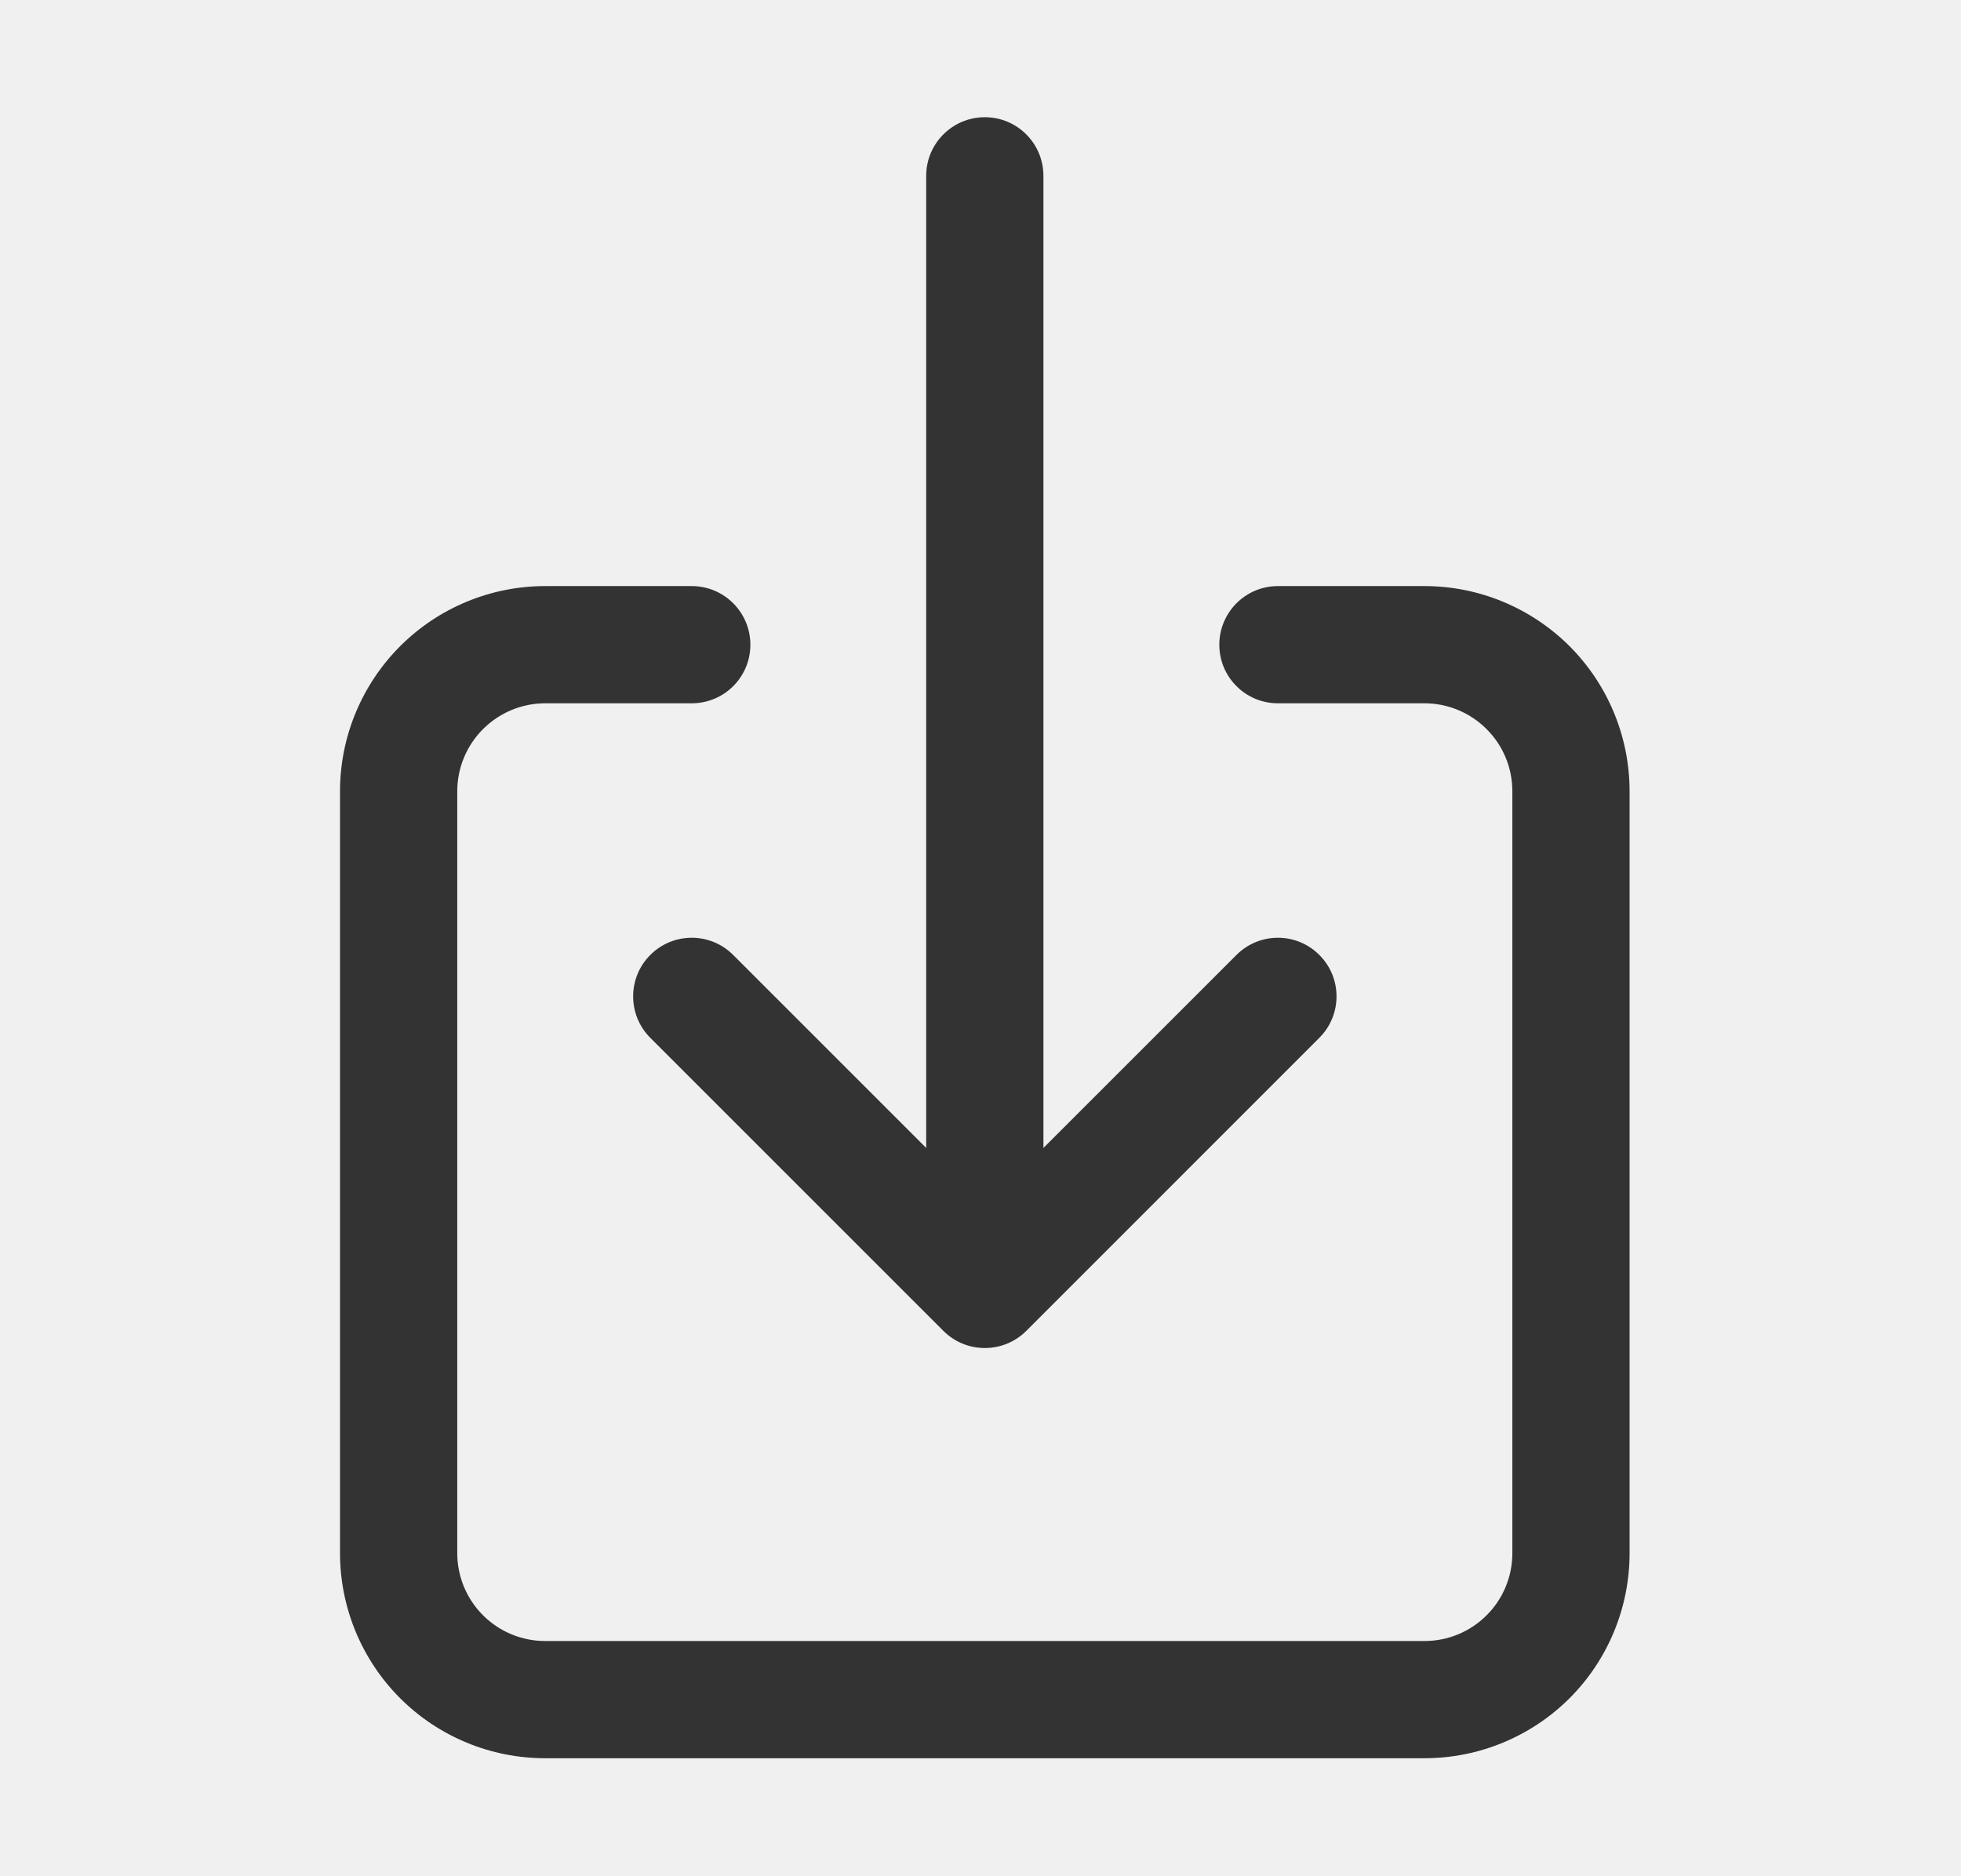
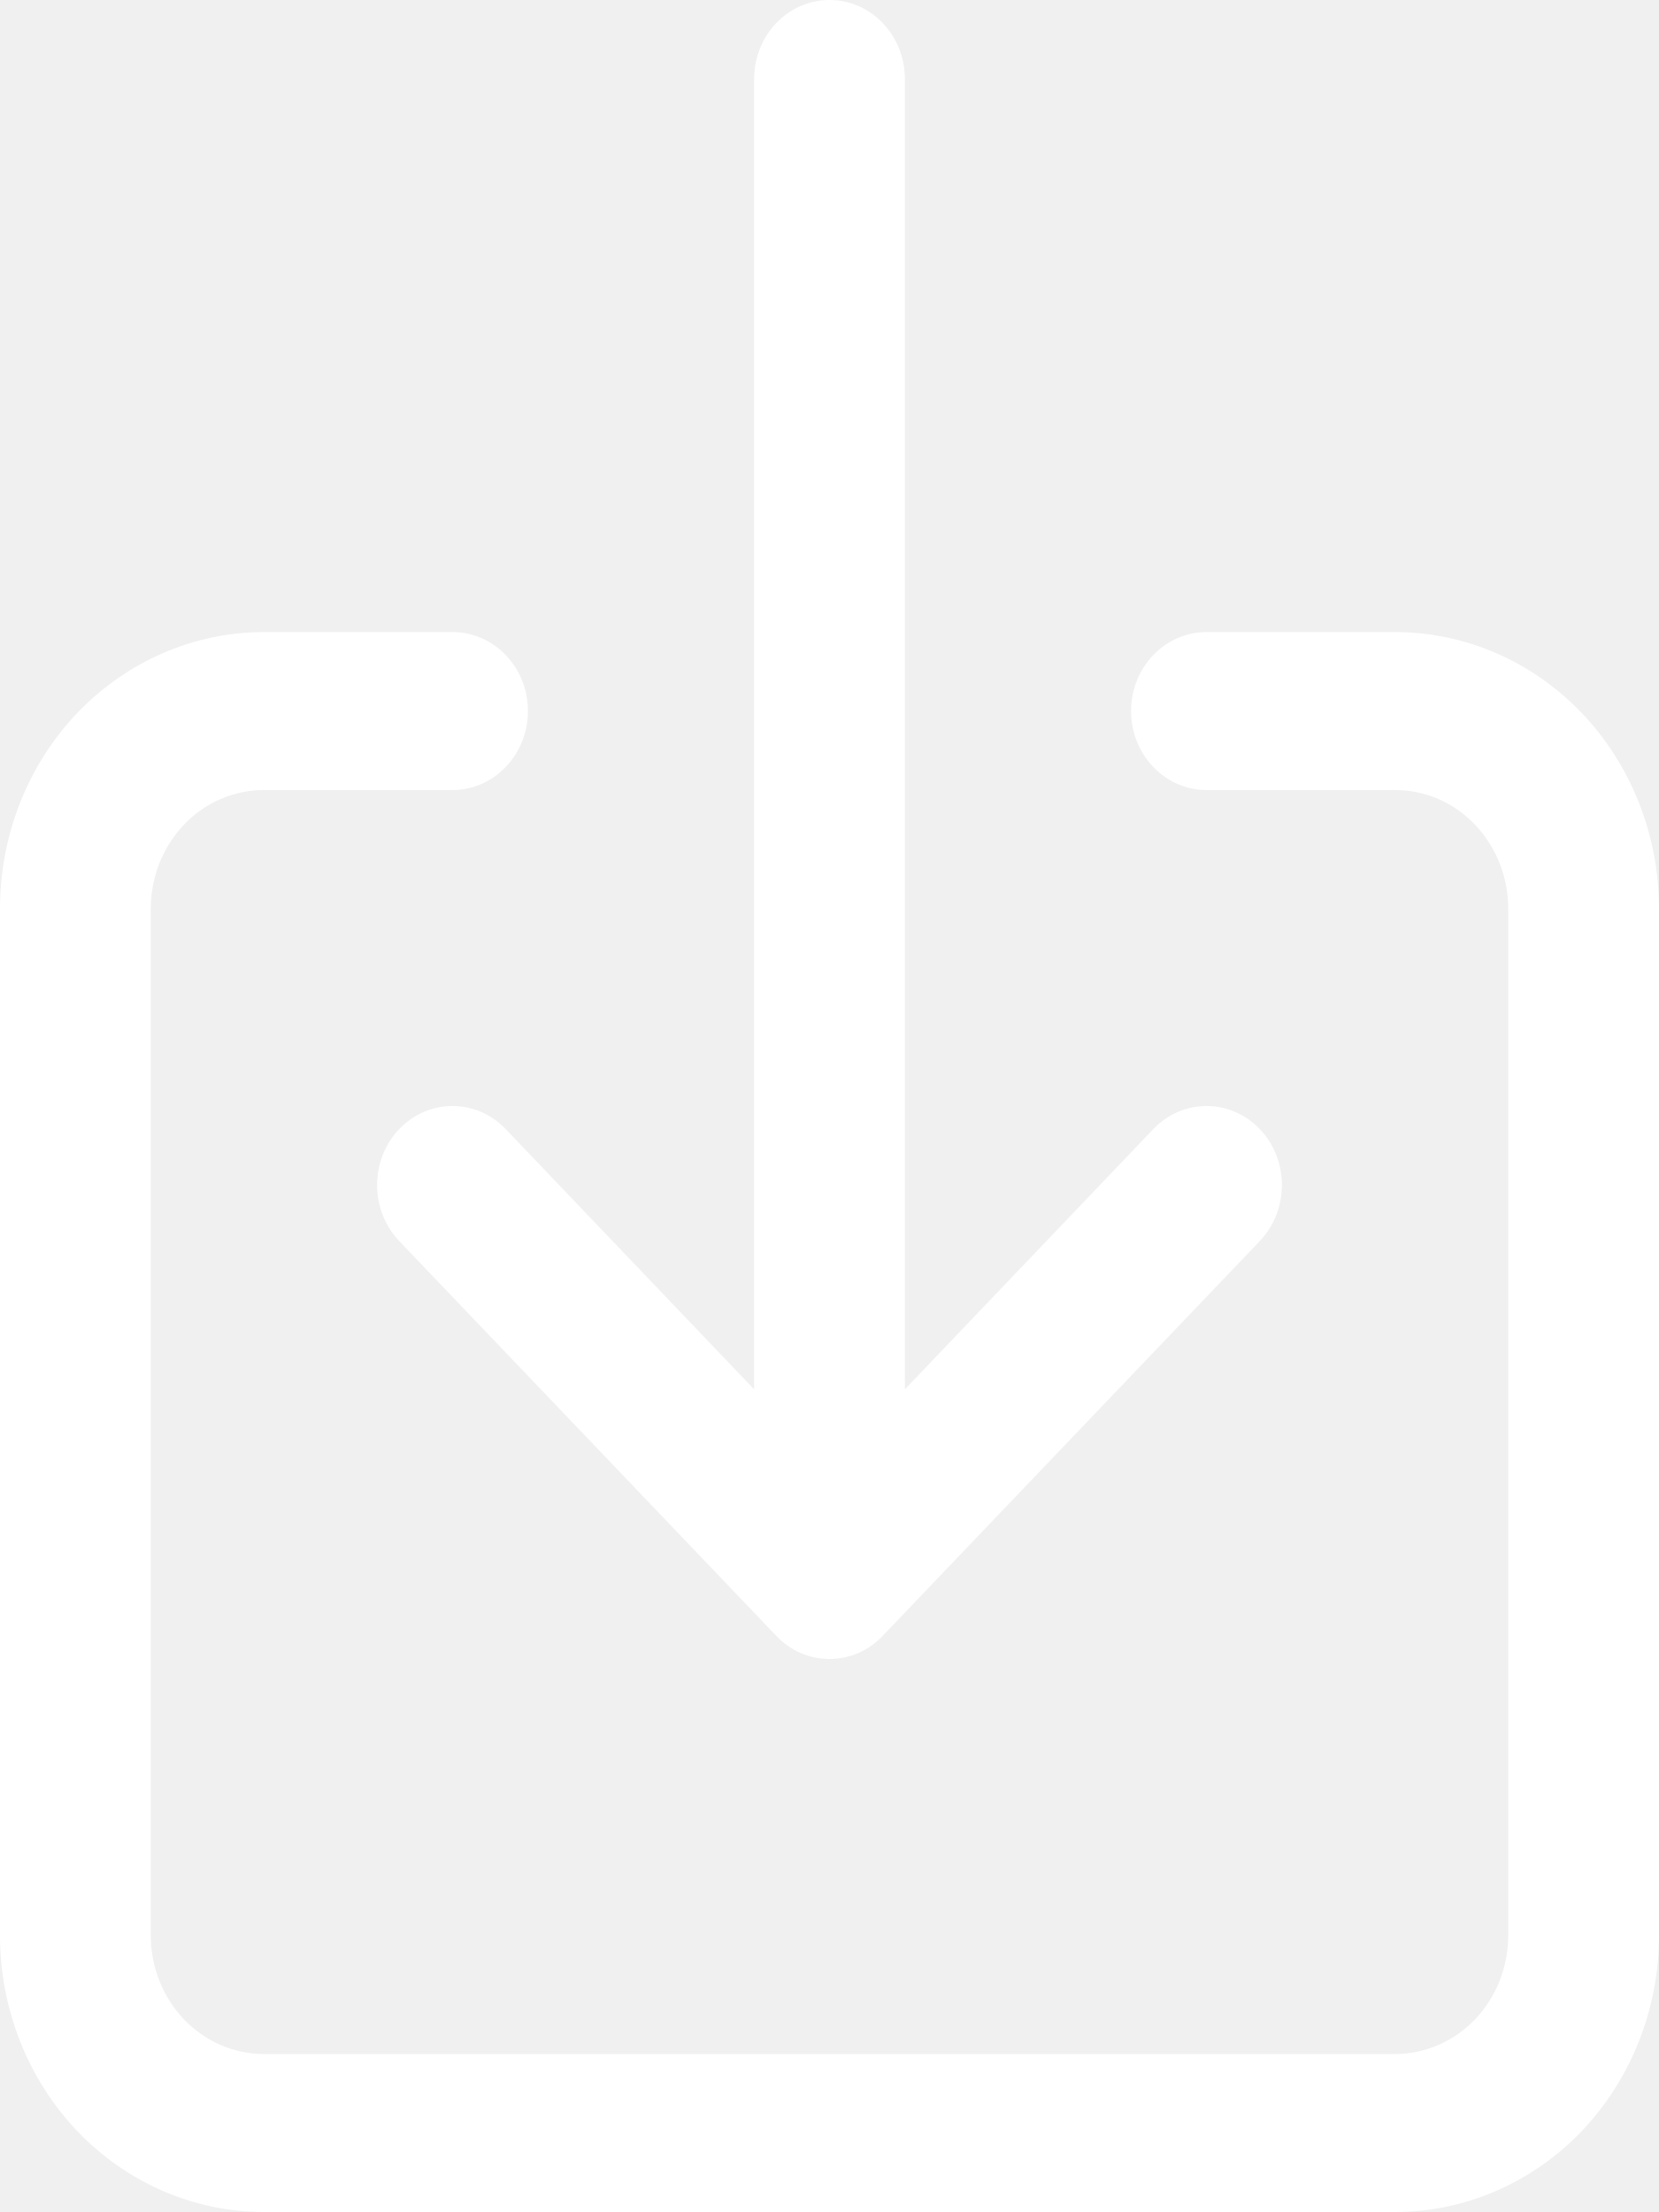
- <svg xmlns="http://www.w3.org/2000/svg" width="23" height="22" viewBox="0 0 23 22" fill="none">
-   <g id="download">
-     <path id="Vector" fill-rule="evenodd" clip-rule="evenodd" d="M11.551 1.375C11.931 1.375 12.238 1.683 12.238 2.063V13.466L14.502 11.202C14.771 10.933 15.206 10.933 15.474 11.202C15.743 11.47 15.743 11.906 15.474 12.174L12.037 15.612C11.768 15.88 11.333 15.88 11.065 15.612L7.627 12.174C7.359 11.906 7.359 11.47 7.627 11.202C7.896 10.933 8.331 10.933 8.599 11.202L10.863 13.466V2.063C10.863 1.683 11.171 1.375 11.551 1.375ZM6.395 8.25C6.121 8.25 5.859 8.359 5.665 8.553C5.472 8.746 5.363 9.008 5.363 9.282V18.219C5.363 18.493 5.472 18.755 5.665 18.948C5.859 19.142 6.121 19.25 6.395 19.25H16.707C16.98 19.25 17.243 19.142 17.436 18.948C17.63 18.755 17.738 18.493 17.738 18.219V9.282C17.738 9.008 17.63 8.746 17.436 8.553C17.243 8.359 16.98 8.25 16.707 8.25H14.988C14.609 8.25 14.301 7.943 14.301 7.563C14.301 7.183 14.609 6.875 14.988 6.875H16.707C17.345 6.875 17.957 7.129 18.409 7.58C18.86 8.032 19.113 8.644 19.113 9.282V18.219C19.113 18.857 18.86 19.47 18.409 19.921C17.957 20.372 17.345 20.625 16.707 20.625H6.395C5.756 20.625 5.144 20.372 4.693 19.921C4.242 19.47 3.988 18.857 3.988 18.219V9.282C3.988 8.644 4.242 8.032 4.693 7.58C5.144 7.129 5.756 6.875 6.395 6.875H8.113C8.493 6.875 8.801 7.183 8.801 7.563C8.801 7.943 8.493 8.25 8.113 8.25H6.395Z" fill="#333333" />
-   </g>
+ <svg xmlns="http://www.w3.org/2000/svg" width="9" height="12" viewBox="0 0 9 12" fill="none">
+   <path id="Vector" fill-rule="evenodd" clip-rule="evenodd" d="M4.5 0C4.726 0 4.909 0.192 4.909 0.429V7.537L6.256 6.126C6.416 5.958 6.675 5.958 6.835 6.126C6.994 6.293 6.994 6.564 6.835 6.732L4.789 8.874C4.63 9.042 4.37 9.042 4.211 8.874L2.165 6.732C2.006 6.564 2.006 6.293 2.165 6.126C2.325 5.958 2.584 5.958 2.744 6.126L4.091 7.537V0.429C4.091 0.192 4.274 0 4.5 0ZM1.432 4.286C1.269 4.286 1.113 4.353 0.998 4.474C0.883 4.595 0.818 4.758 0.818 4.929V10.5C0.818 10.671 0.883 10.834 0.998 10.955C1.113 11.075 1.269 11.143 1.432 11.143H7.568C7.731 11.143 7.887 11.075 8.002 10.955C8.117 10.834 8.182 10.671 8.182 10.5V4.929C8.182 4.758 8.117 4.595 8.002 4.474C7.887 4.353 7.731 4.286 7.568 4.286H6.545C6.32 4.286 6.136 4.094 6.136 3.857C6.136 3.62 6.32 3.429 6.545 3.429H7.568C7.948 3.429 8.312 3.587 8.581 3.868C8.849 4.149 9 4.531 9 4.929V10.5C9 10.898 8.849 11.279 8.581 11.561C8.312 11.842 7.948 12 7.568 12H1.432C1.052 12 0.688 11.842 0.419 11.561C0.151 11.279 0 10.898 0 10.5V4.929C0 4.531 0.151 4.149 0.419 3.868C0.688 3.587 1.052 3.429 1.432 3.429H2.455C2.68 3.429 2.864 3.62 2.864 3.857C2.864 4.094 2.68 4.286 2.455 4.286H1.432Z" fill="white" />
</svg>
